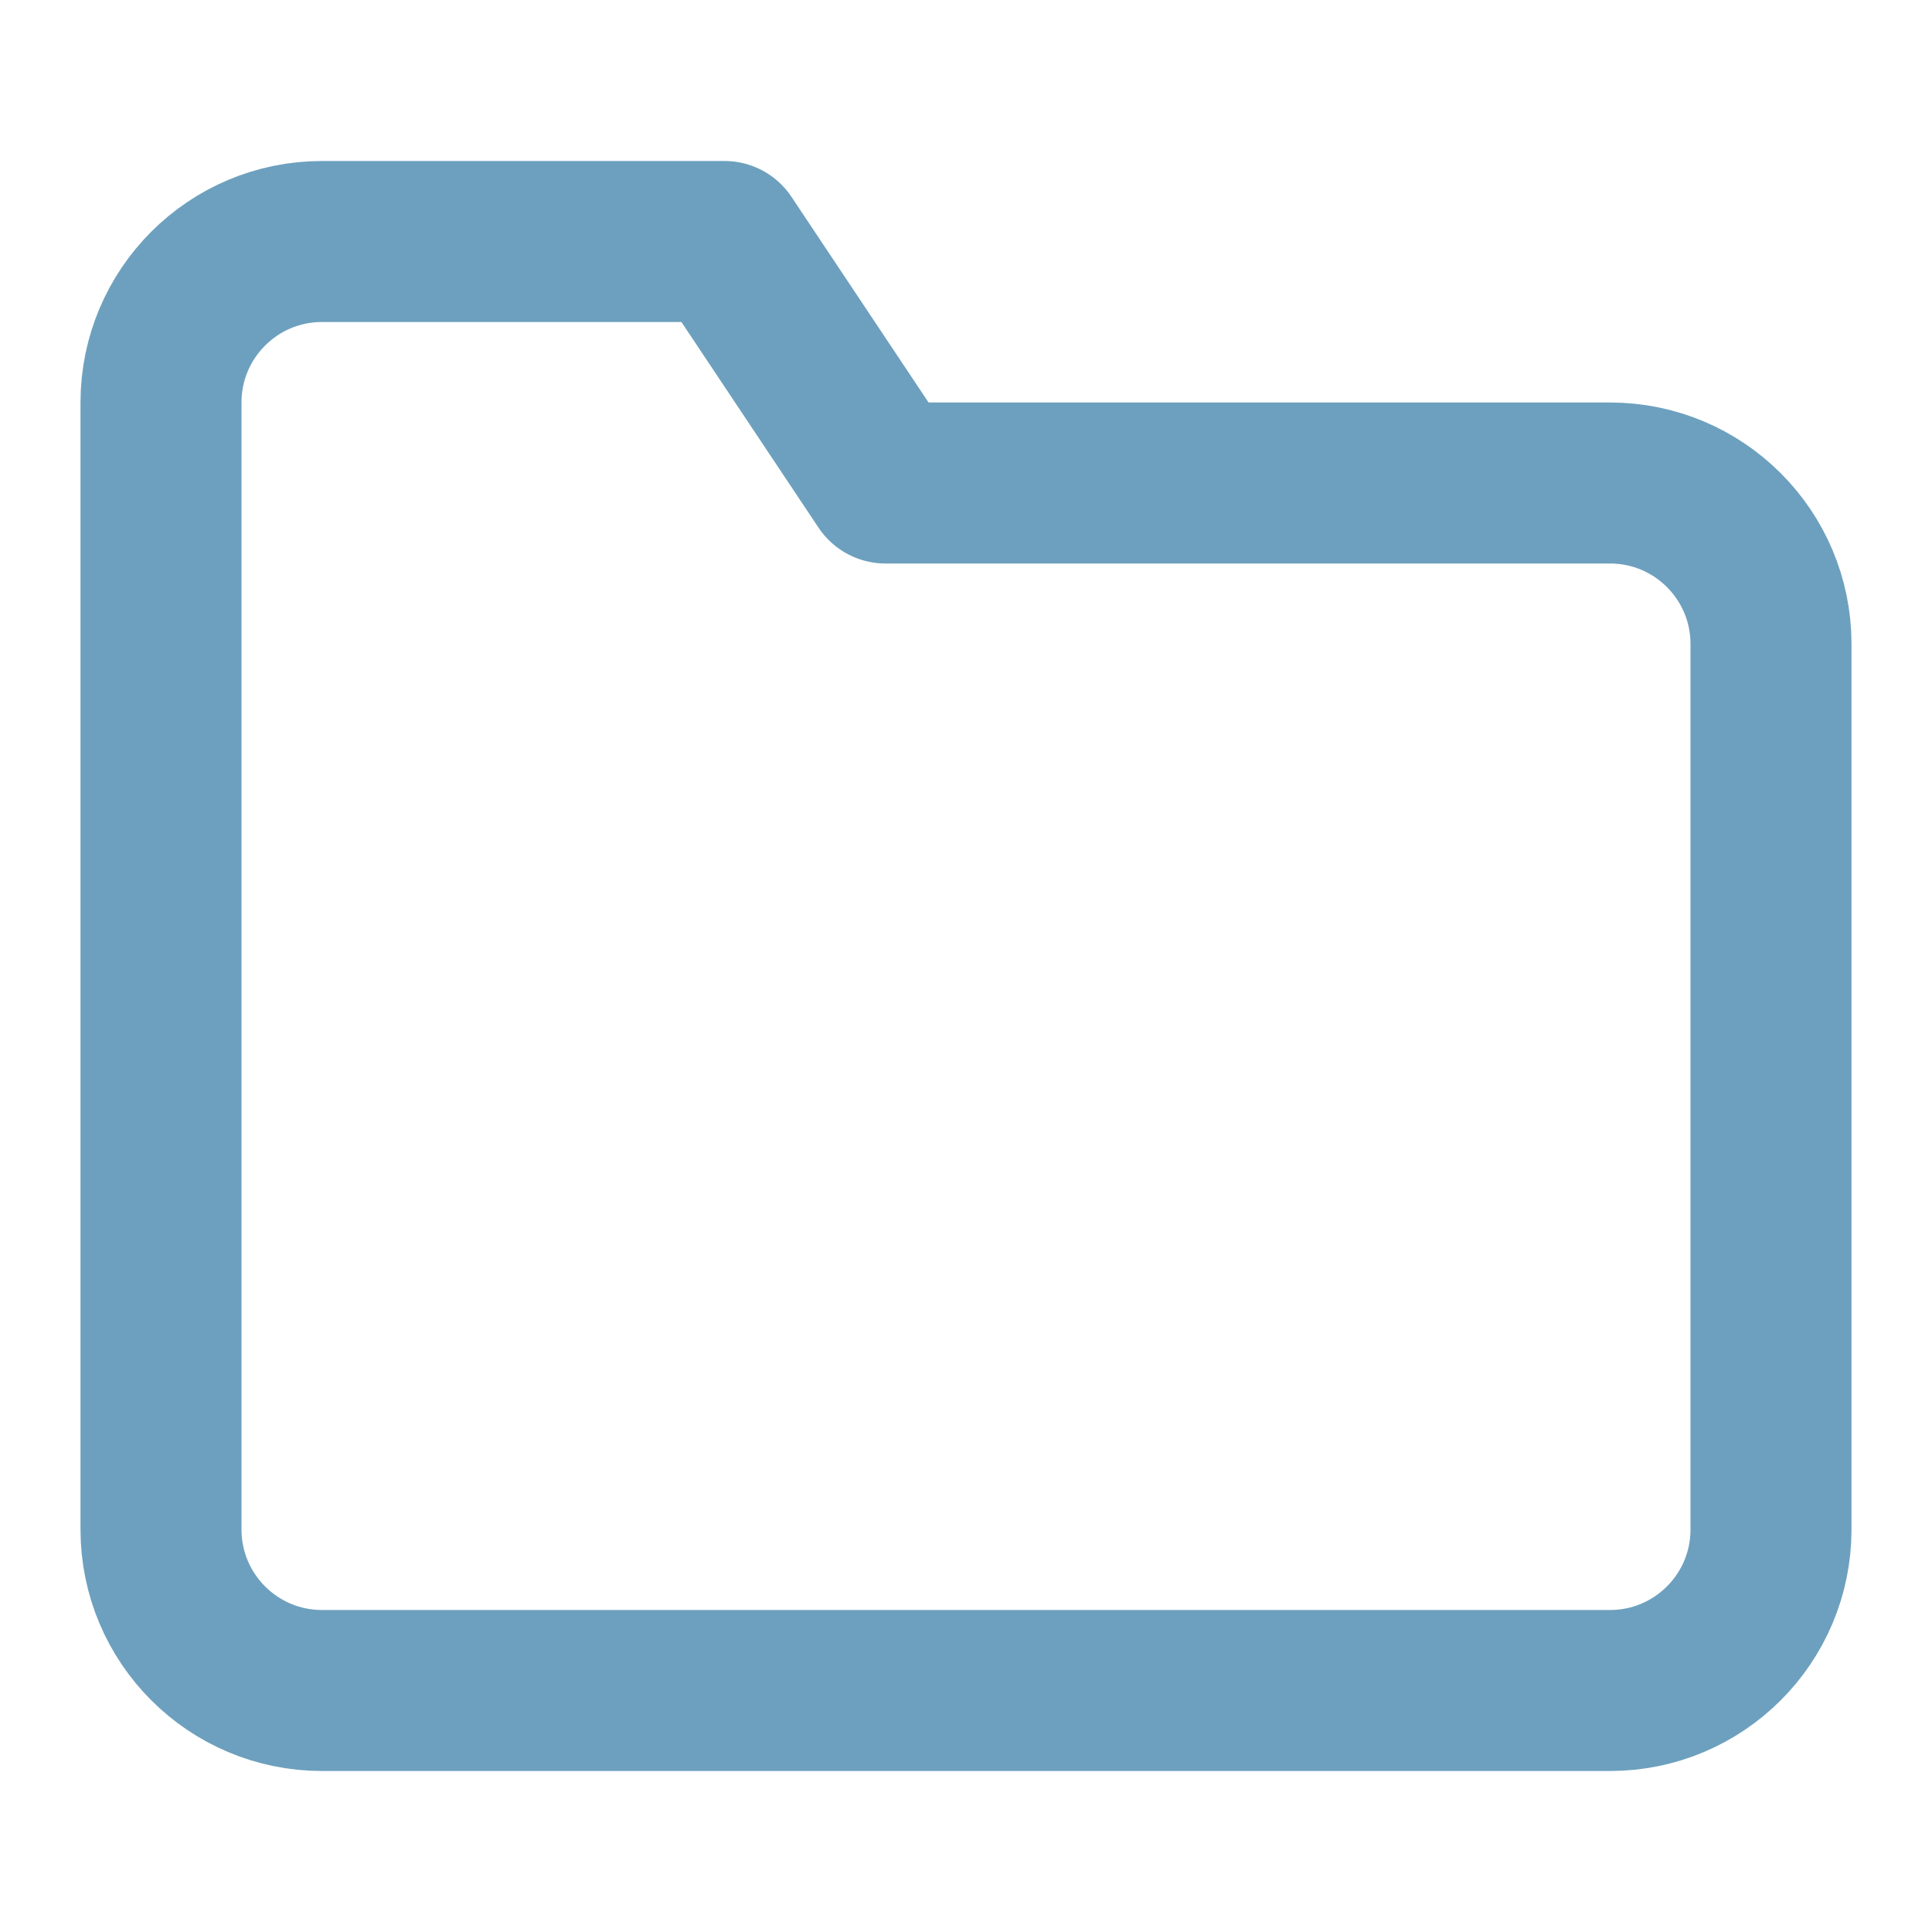
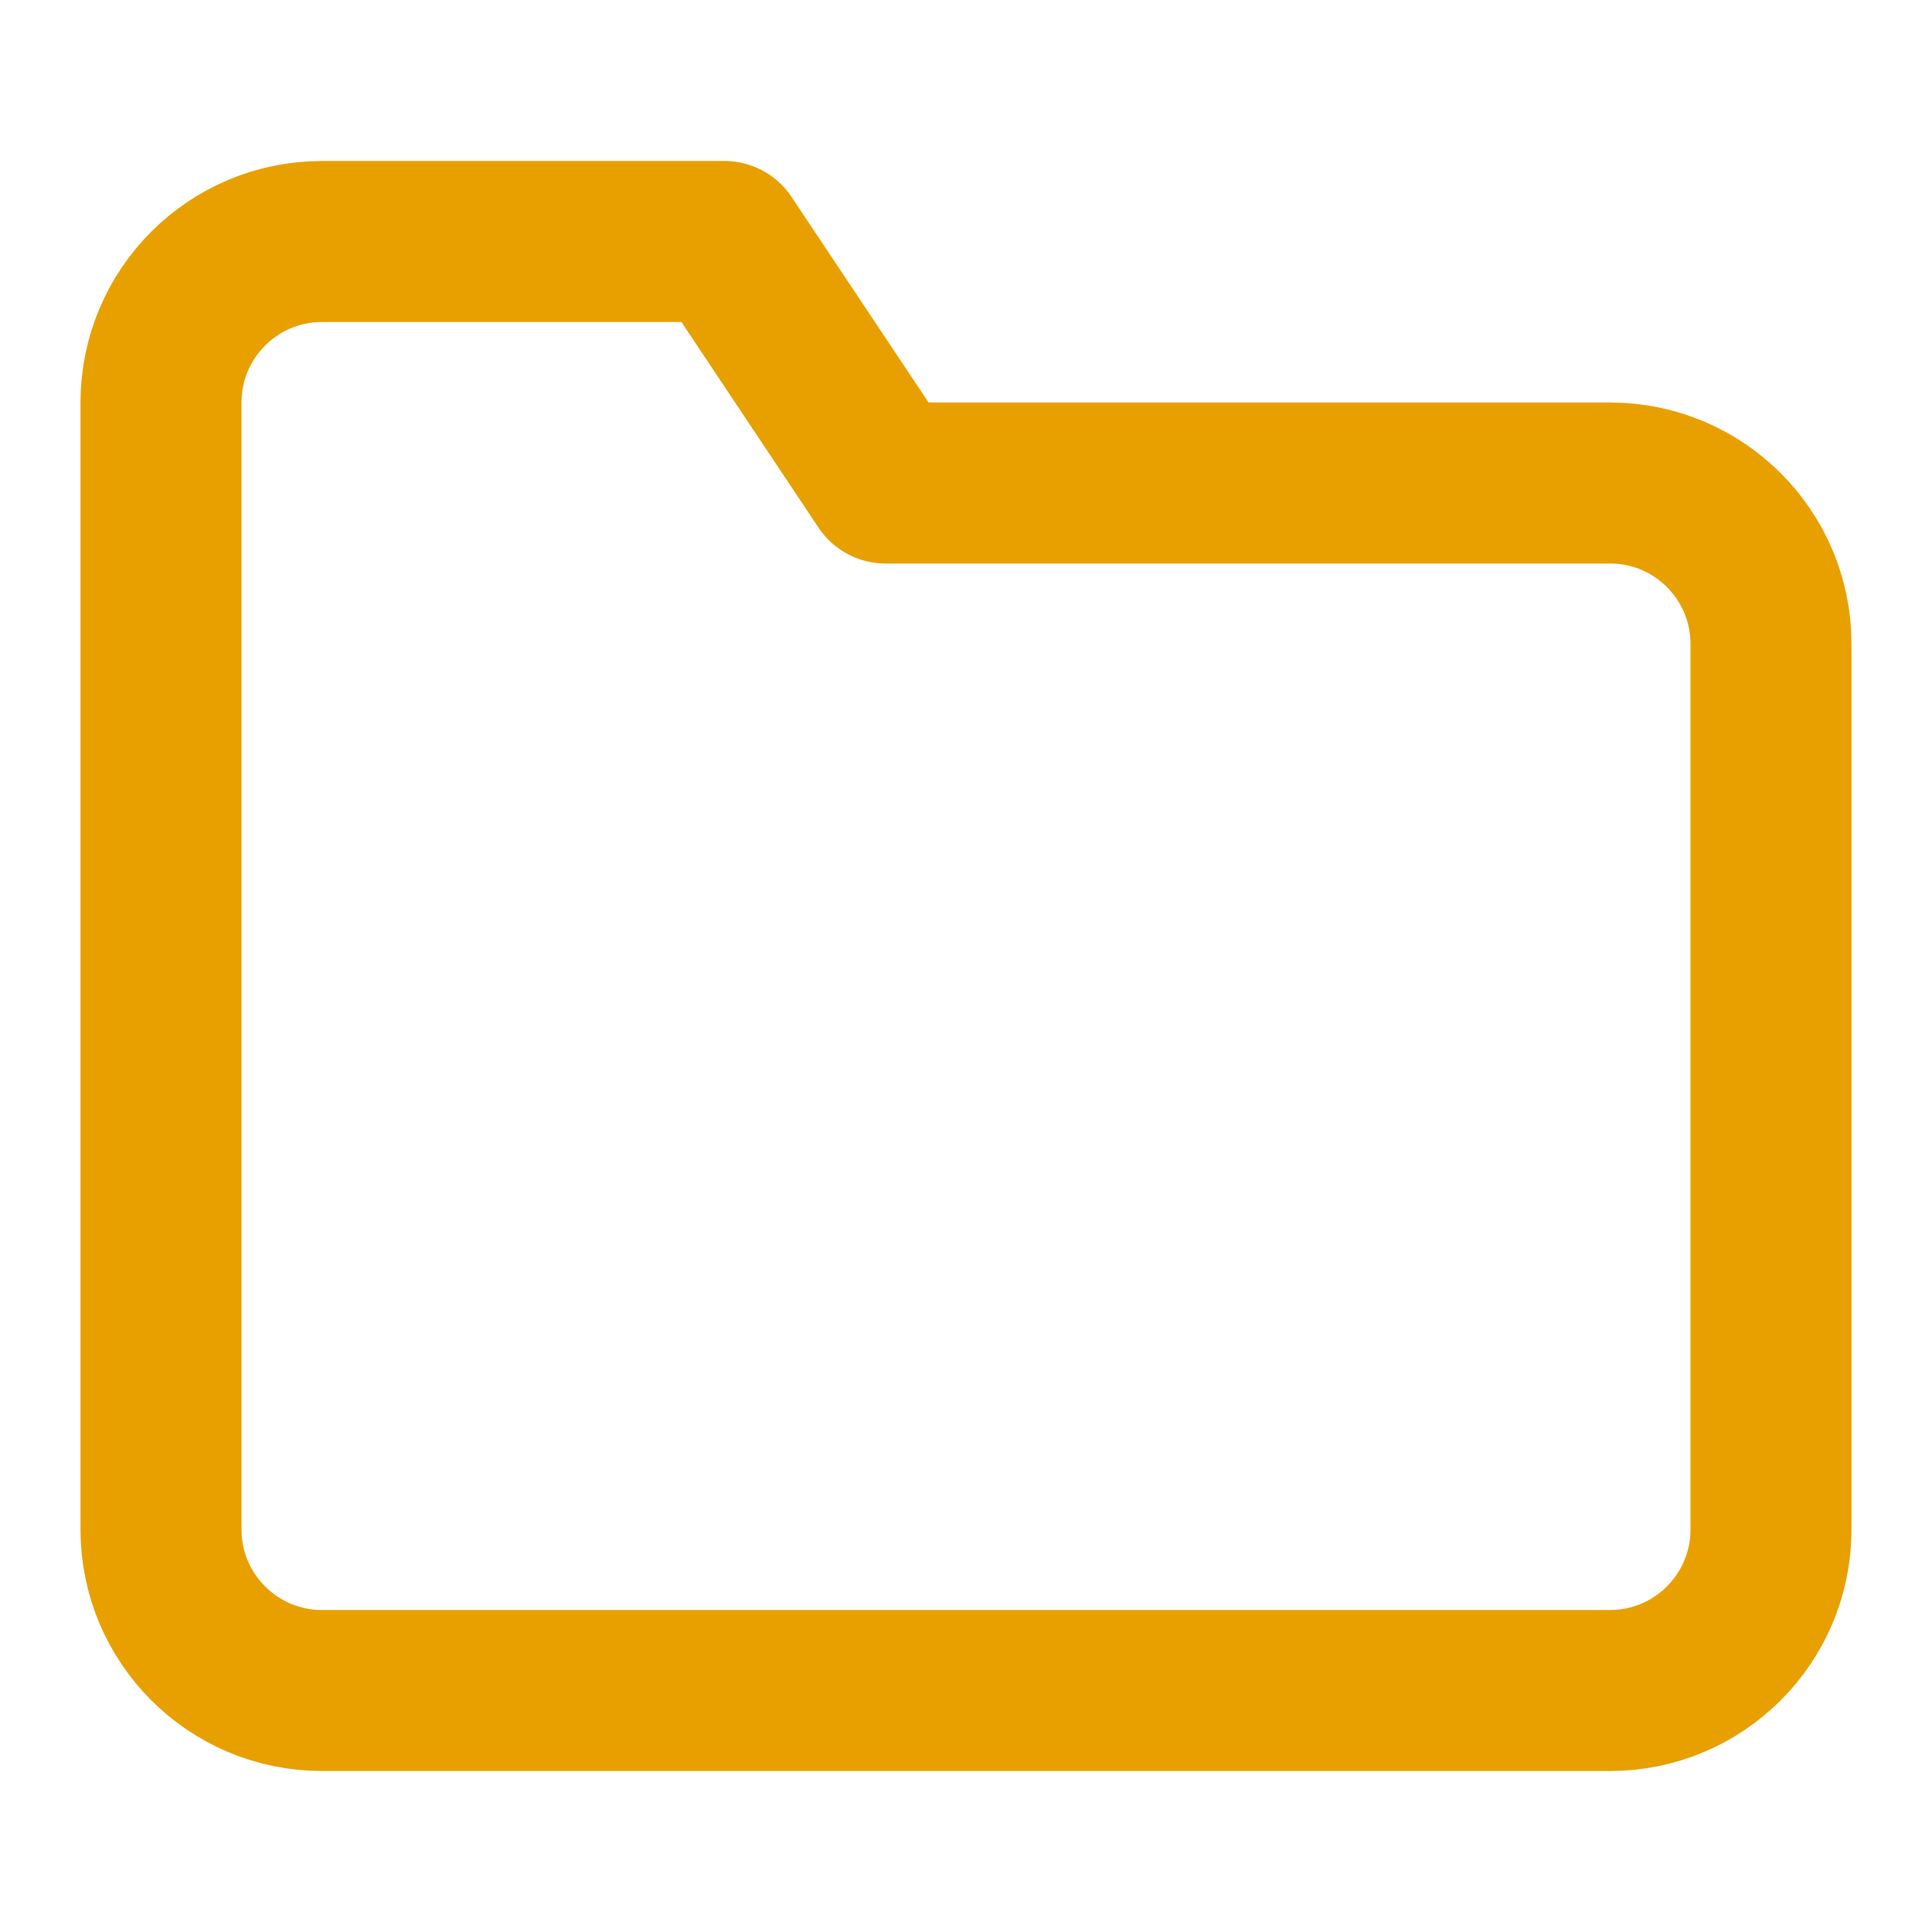
- <svg xmlns="http://www.w3.org/2000/svg" width="24" height="24" viewBox="0 0 24 24" fill="none" stroke="#6da0be" stroke-width="2" stroke-linecap="round" stroke-linejoin="round">
+ <svg xmlns="http://www.w3.org/2000/svg" viewBox="0 0 24 24" fill="none" stroke="#e8a000" stroke-width="2" stroke-linecap="round" stroke-linejoin="round">
  <path d="M22 19a2 2 0 0 1-2 2H4a2 2 0 0 1-2-2V5a2 2 0 0 1 2-2h5l2 3h9a2 2 0 0 1 2 2z" />
</svg>
